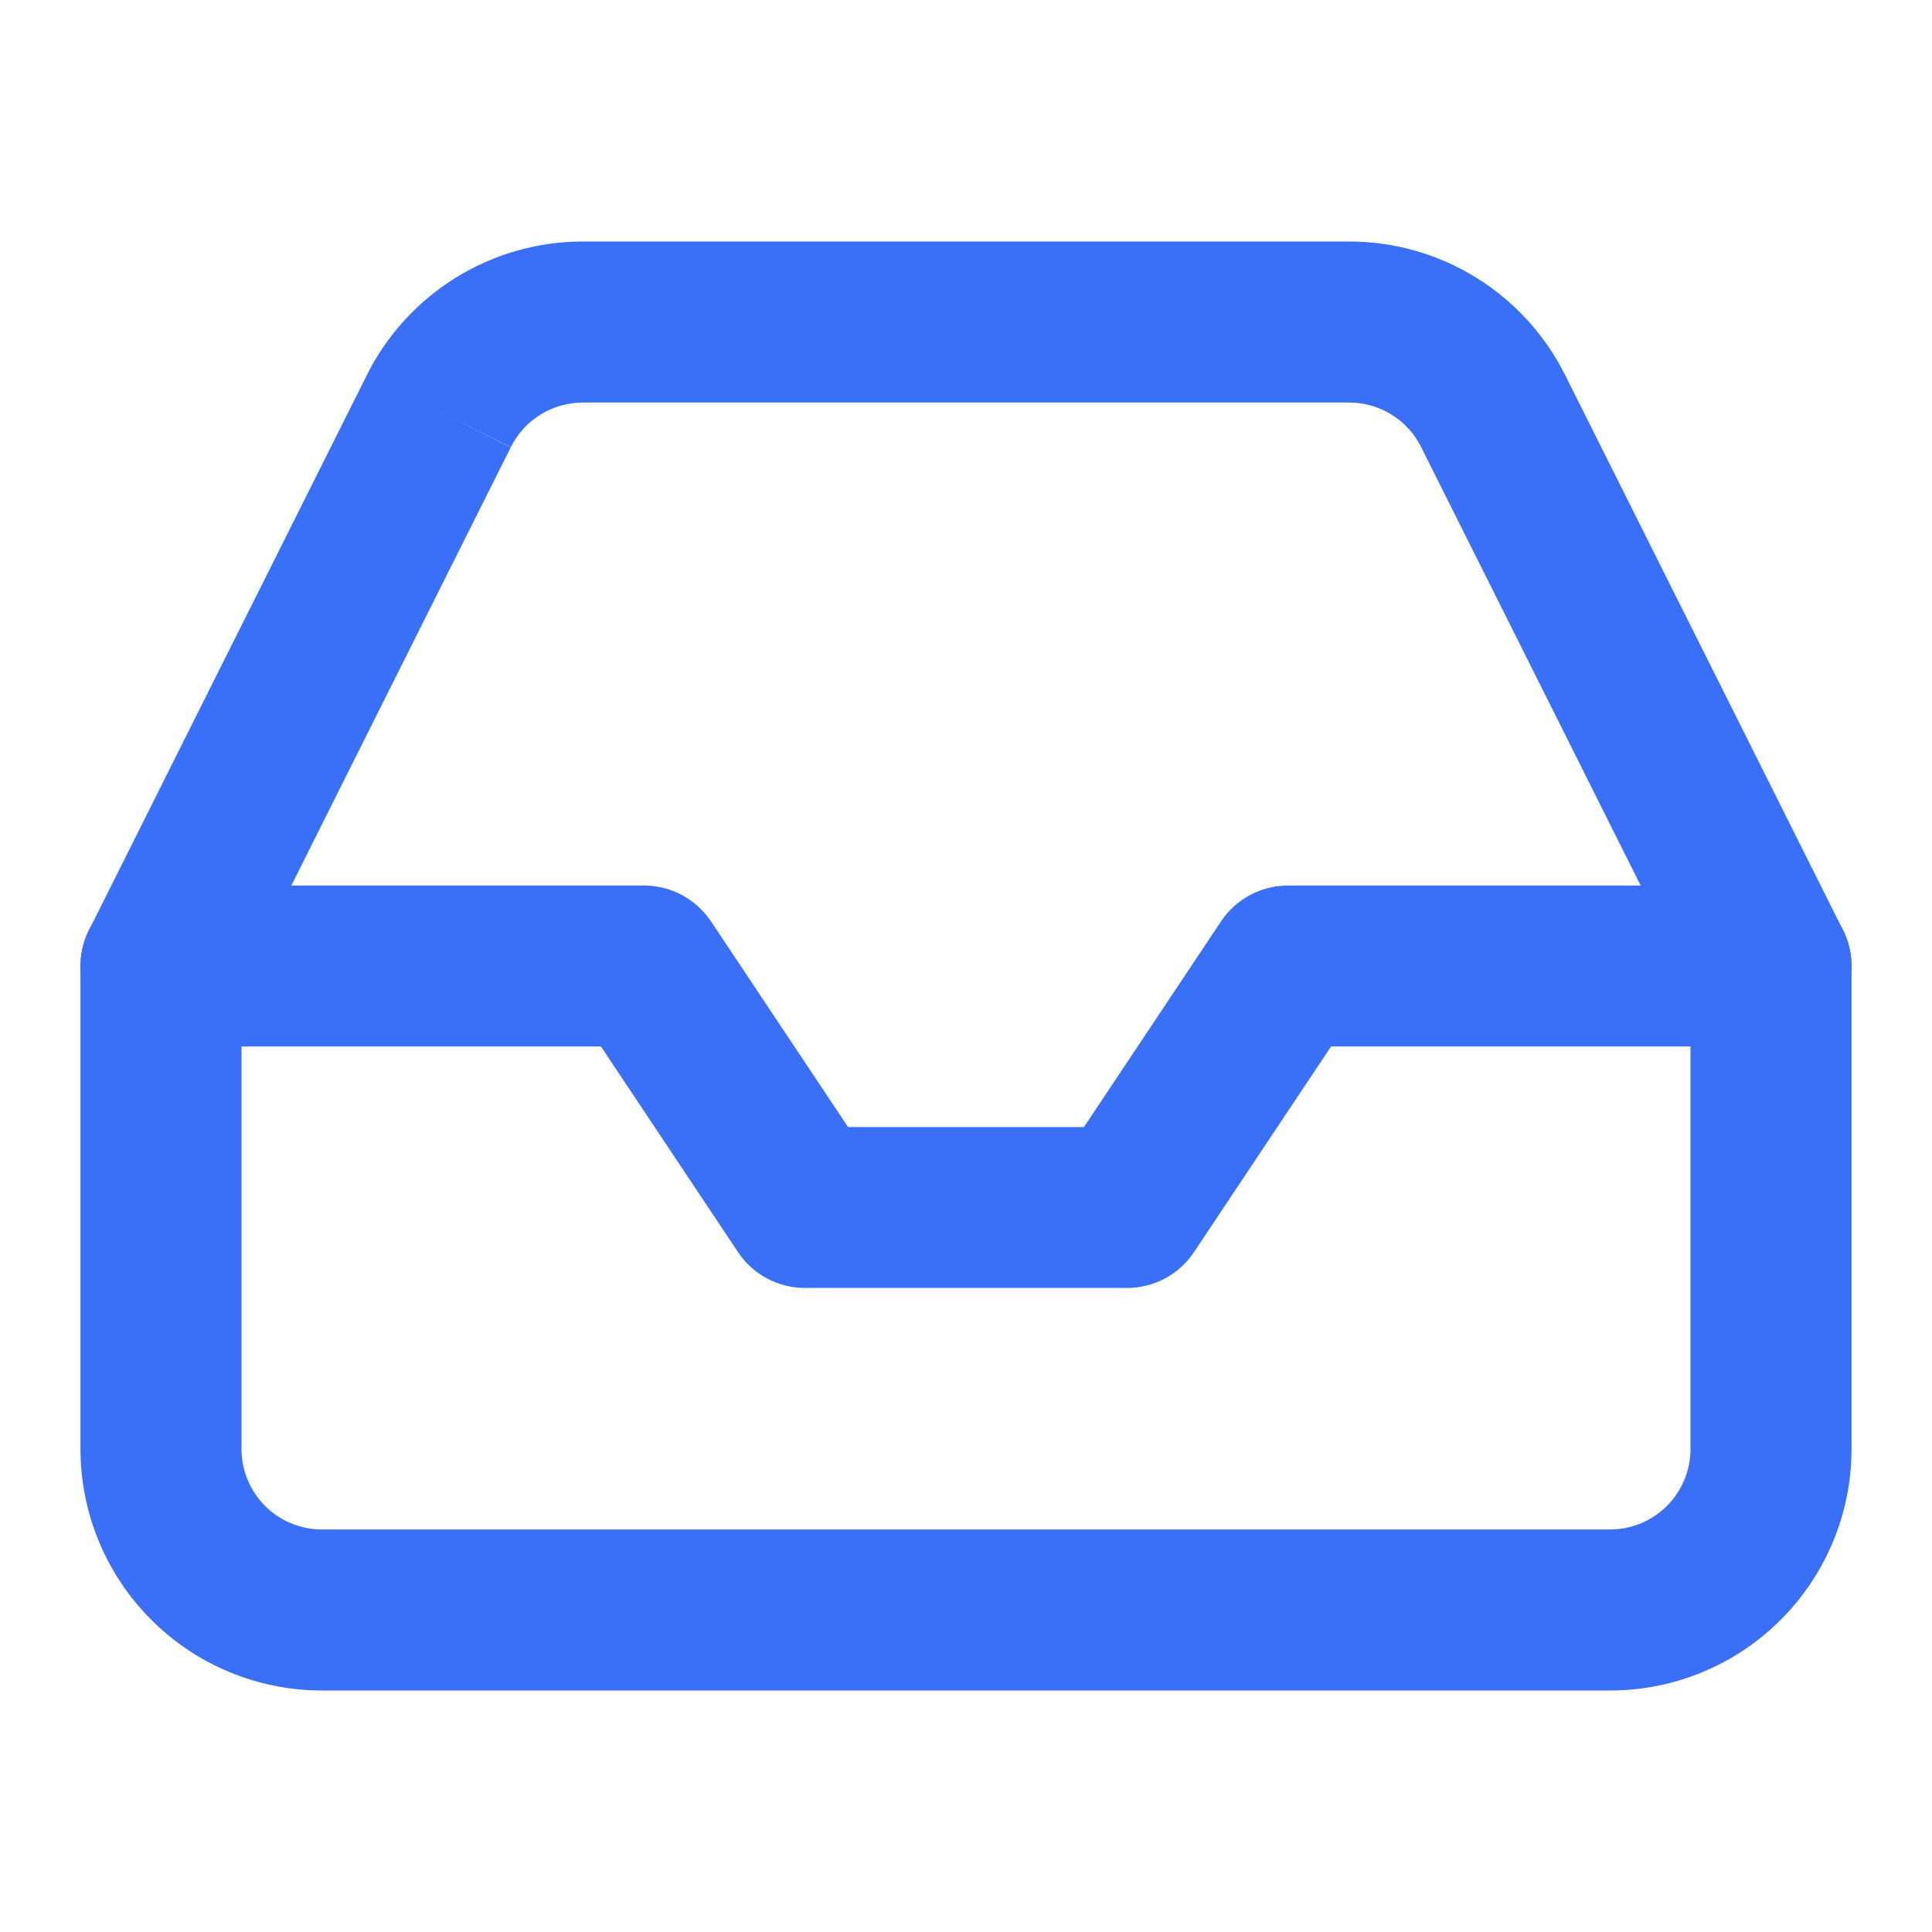
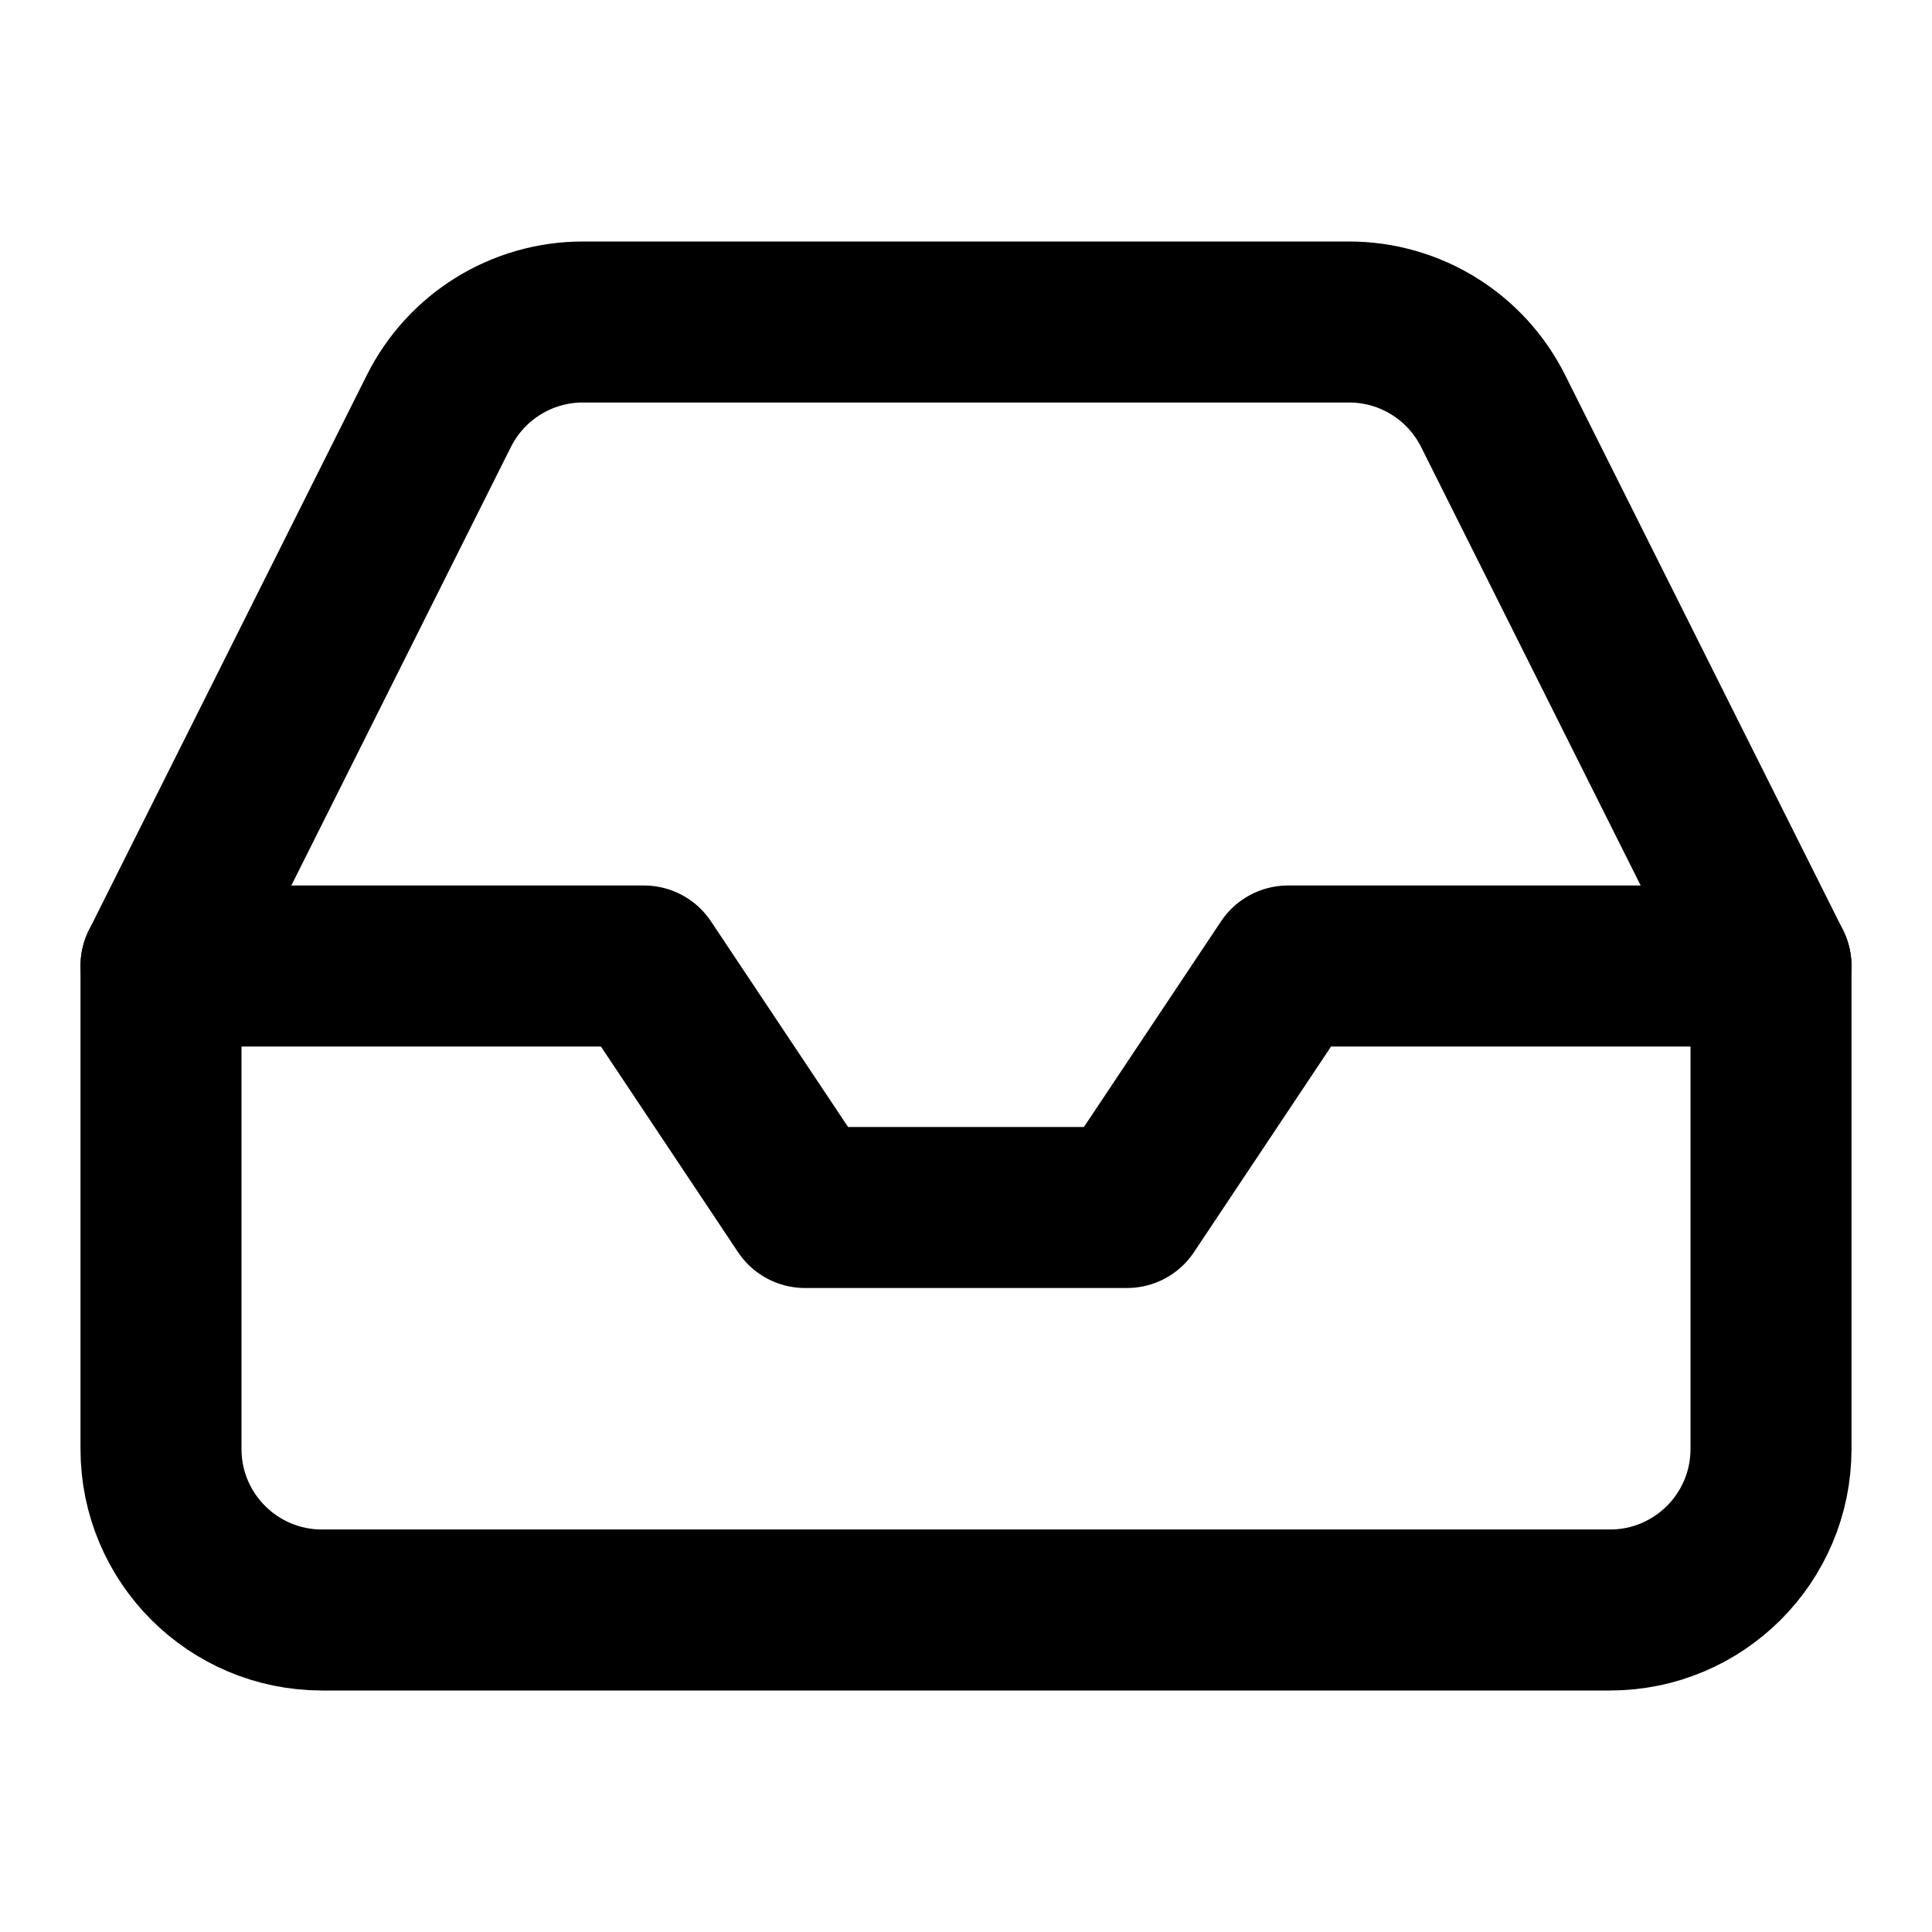
- <svg xmlns="http://www.w3.org/2000/svg" width="20" height="20" viewBox="0 0 20 20" fill="none">
-   <path fill-rule="evenodd" clip-rule="evenodd" d="M0.833 10C0.833 9.54 1.206 9.167 1.667 9.167H6.667C6.945 9.167 7.205 9.306 7.36 9.538L8.779 11.667H11.221L12.64 9.538C12.794 9.306 13.055 9.167 13.333 9.167H18.333C18.794 9.167 19.167 9.54 19.167 10C19.167 10.46 18.794 10.833 18.333 10.833H13.779L12.36 12.962C12.206 13.194 11.945 13.333 11.667 13.333H8.333C8.055 13.333 7.794 13.194 7.64 12.962L6.221 10.833H1.667C1.206 10.833 0.833 10.46 0.833 10Z" fill="#3A6FF7" />
-   <path fill-rule="evenodd" clip-rule="evenodd" d="M6.033 2.5L13.967 2.5C14.432 2.5 14.888 2.63 15.283 2.875C15.678 3.12 15.997 3.47 16.204 3.886C16.204 3.887 16.204 3.887 16.205 3.888L19.078 9.627C19.136 9.743 19.167 9.87 19.167 10V15C19.167 15.663 18.903 16.299 18.434 16.768C17.966 17.237 17.33 17.5 16.667 17.5H3.333C2.67 17.5 2.034 17.237 1.566 16.768C1.097 16.299 0.833 15.663 0.833 15V10C0.833 9.87 0.864 9.743 0.922 9.627L3.795 3.888C3.796 3.887 3.796 3.887 3.796 3.886C4.003 3.47 4.322 3.12 4.717 2.875C5.112 2.63 5.568 2.5 6.033 2.5ZM4.542 4.258L5.287 4.631L2.5 10.197V15C2.5 15.221 2.588 15.433 2.744 15.589C2.9 15.745 3.112 15.833 3.333 15.833H16.667C16.888 15.833 17.1 15.745 17.256 15.589C17.412 15.433 17.5 15.221 17.5 15V10.197L14.713 4.631L14.712 4.629C14.643 4.49 14.537 4.373 14.405 4.292C14.273 4.21 14.121 4.167 13.966 4.167H6.034C5.879 4.167 5.727 4.21 5.595 4.292C5.463 4.373 5.357 4.49 5.288 4.629L4.542 4.258Z" fill="#3A6FF7" />
+ <svg xmlns="http://www.w3.org/2000/svg" class="feather feather-inbox" fill="none" height="24" stroke="currentColor" stroke-linecap="round" stroke-linejoin="round" stroke-width="2" viewBox="0 0 24 24" width="24">
+   <polyline points="22 12 16 12 14 15 10 15 8 12 2 12" />
+   <path d="M5.45 5.11L2 12v6a2 2 0 0 0 2 2h16a2 2 0 0 0 2-2v-6l-3.45-6.89A2 2 0 0 0 16.76 4H7.24a2 2 0 0 0-1.79 1.11z" />
</svg>
